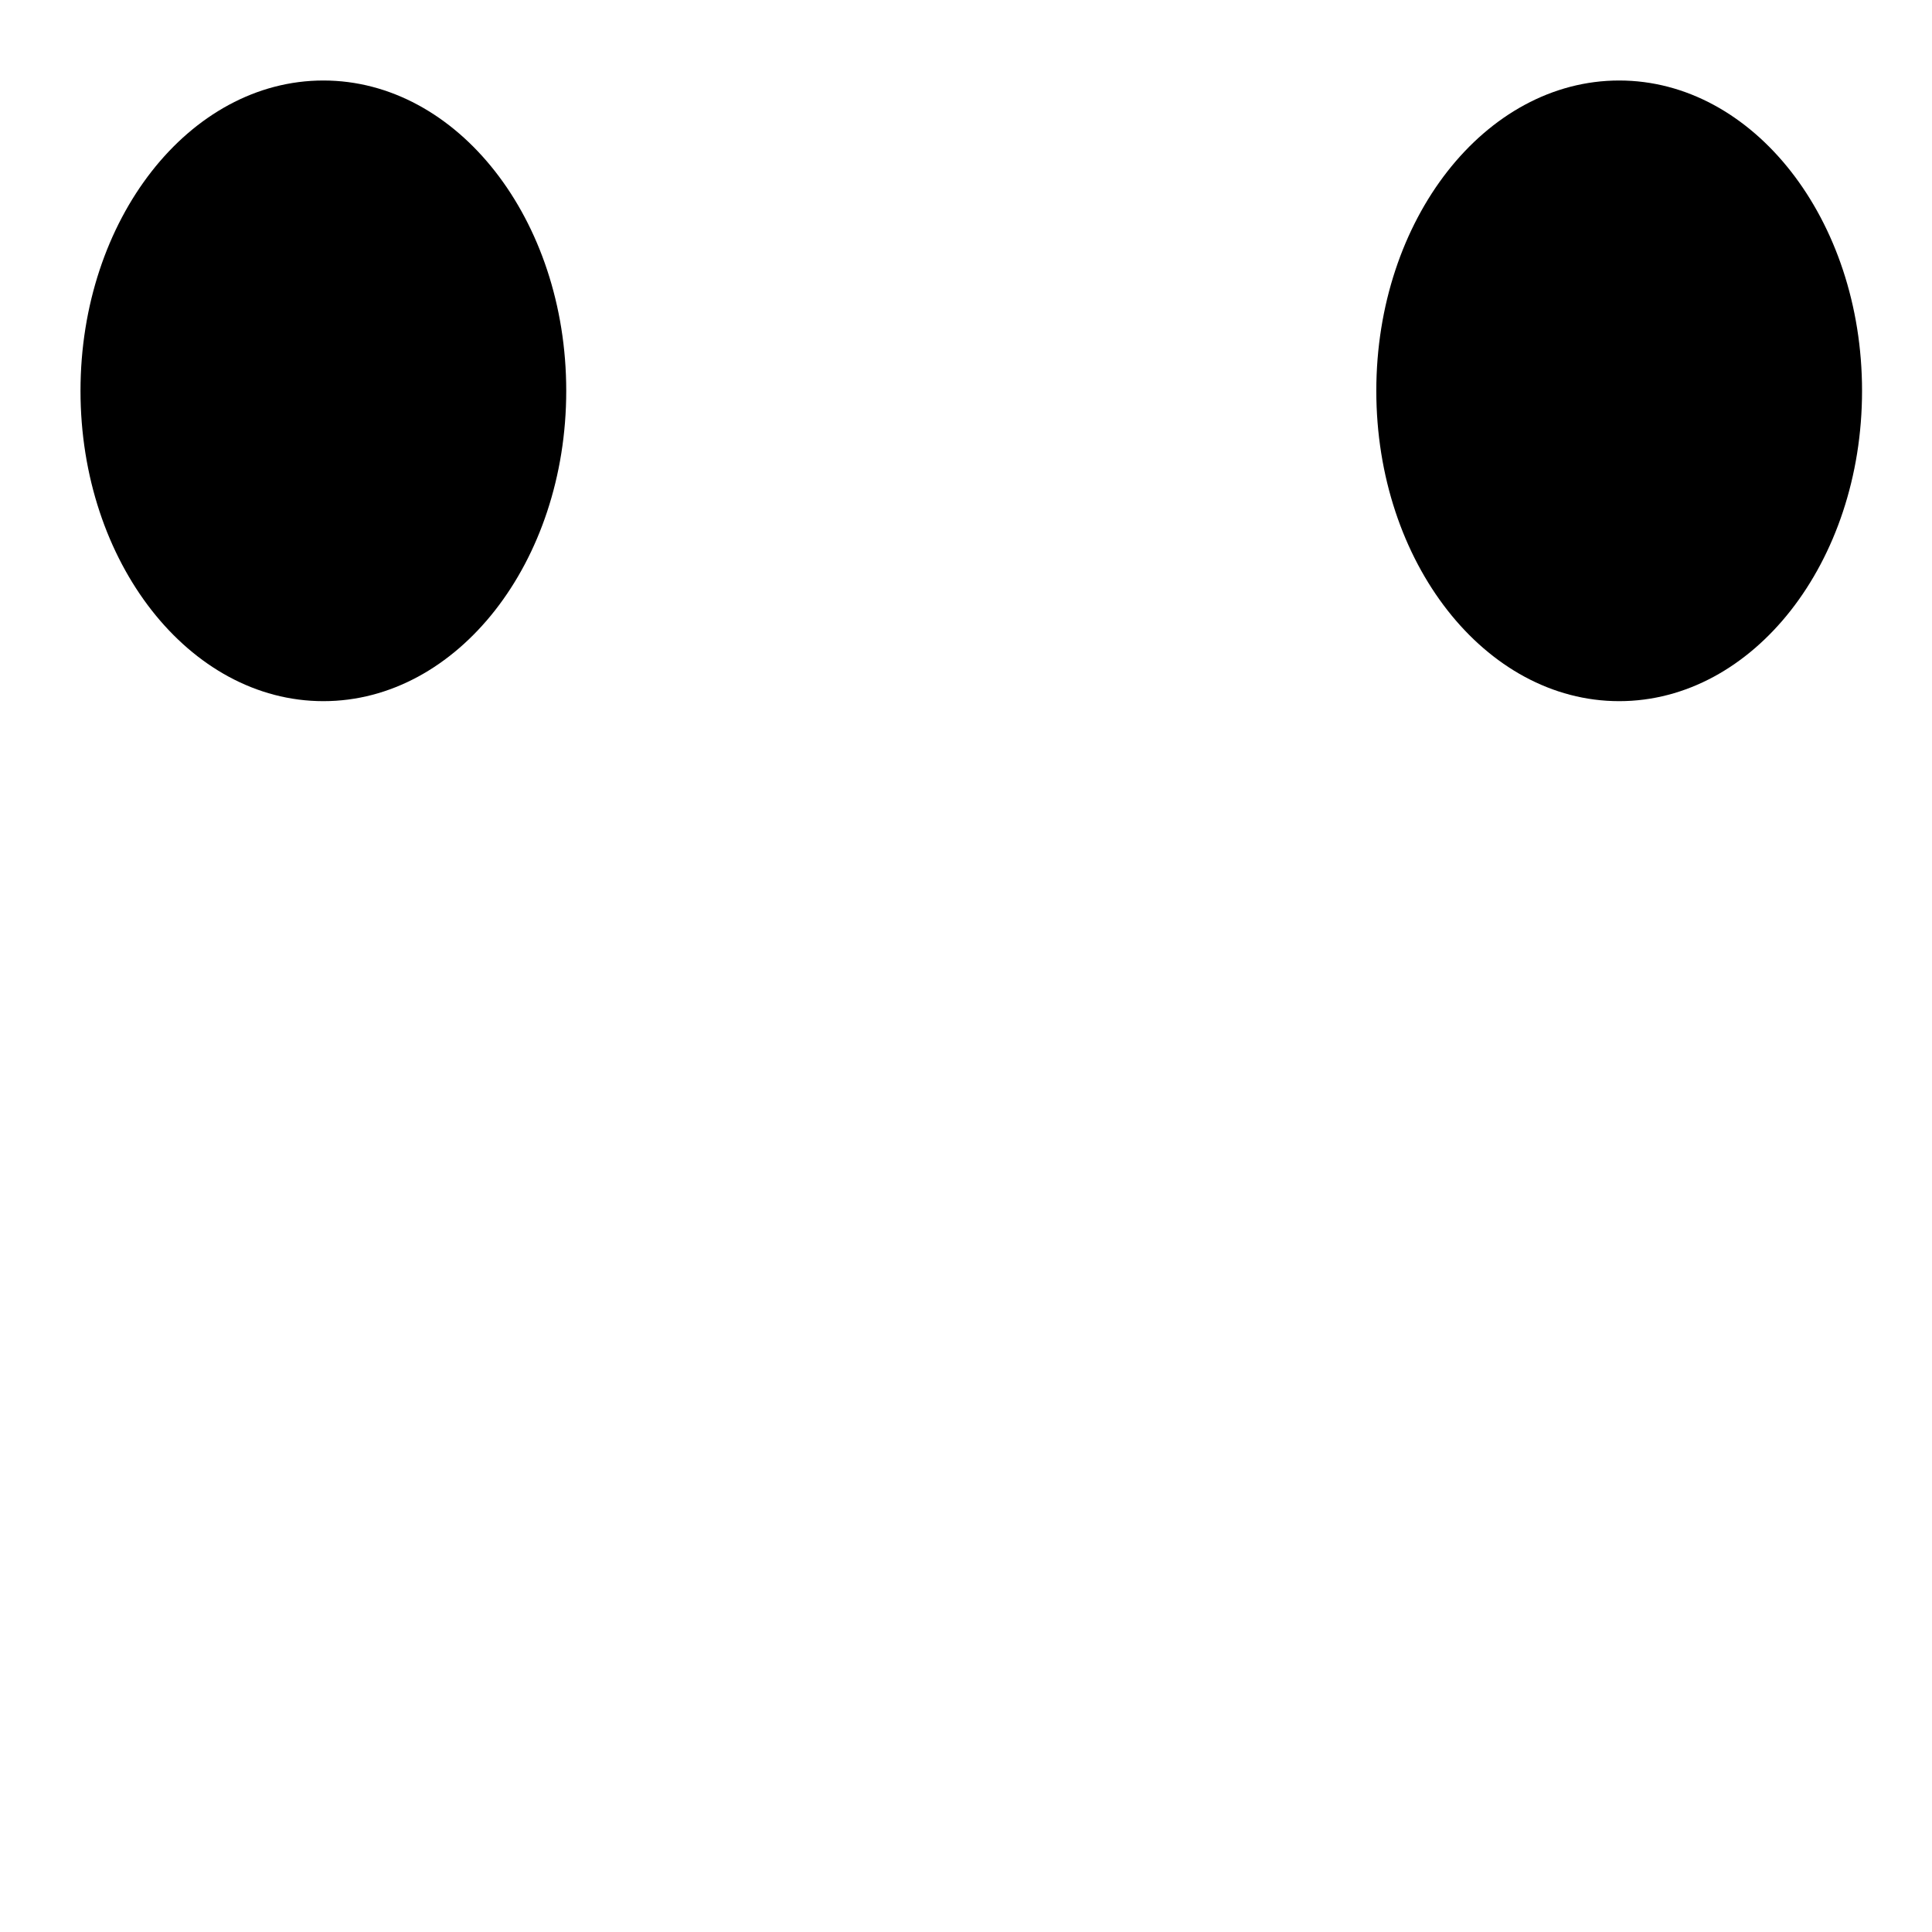
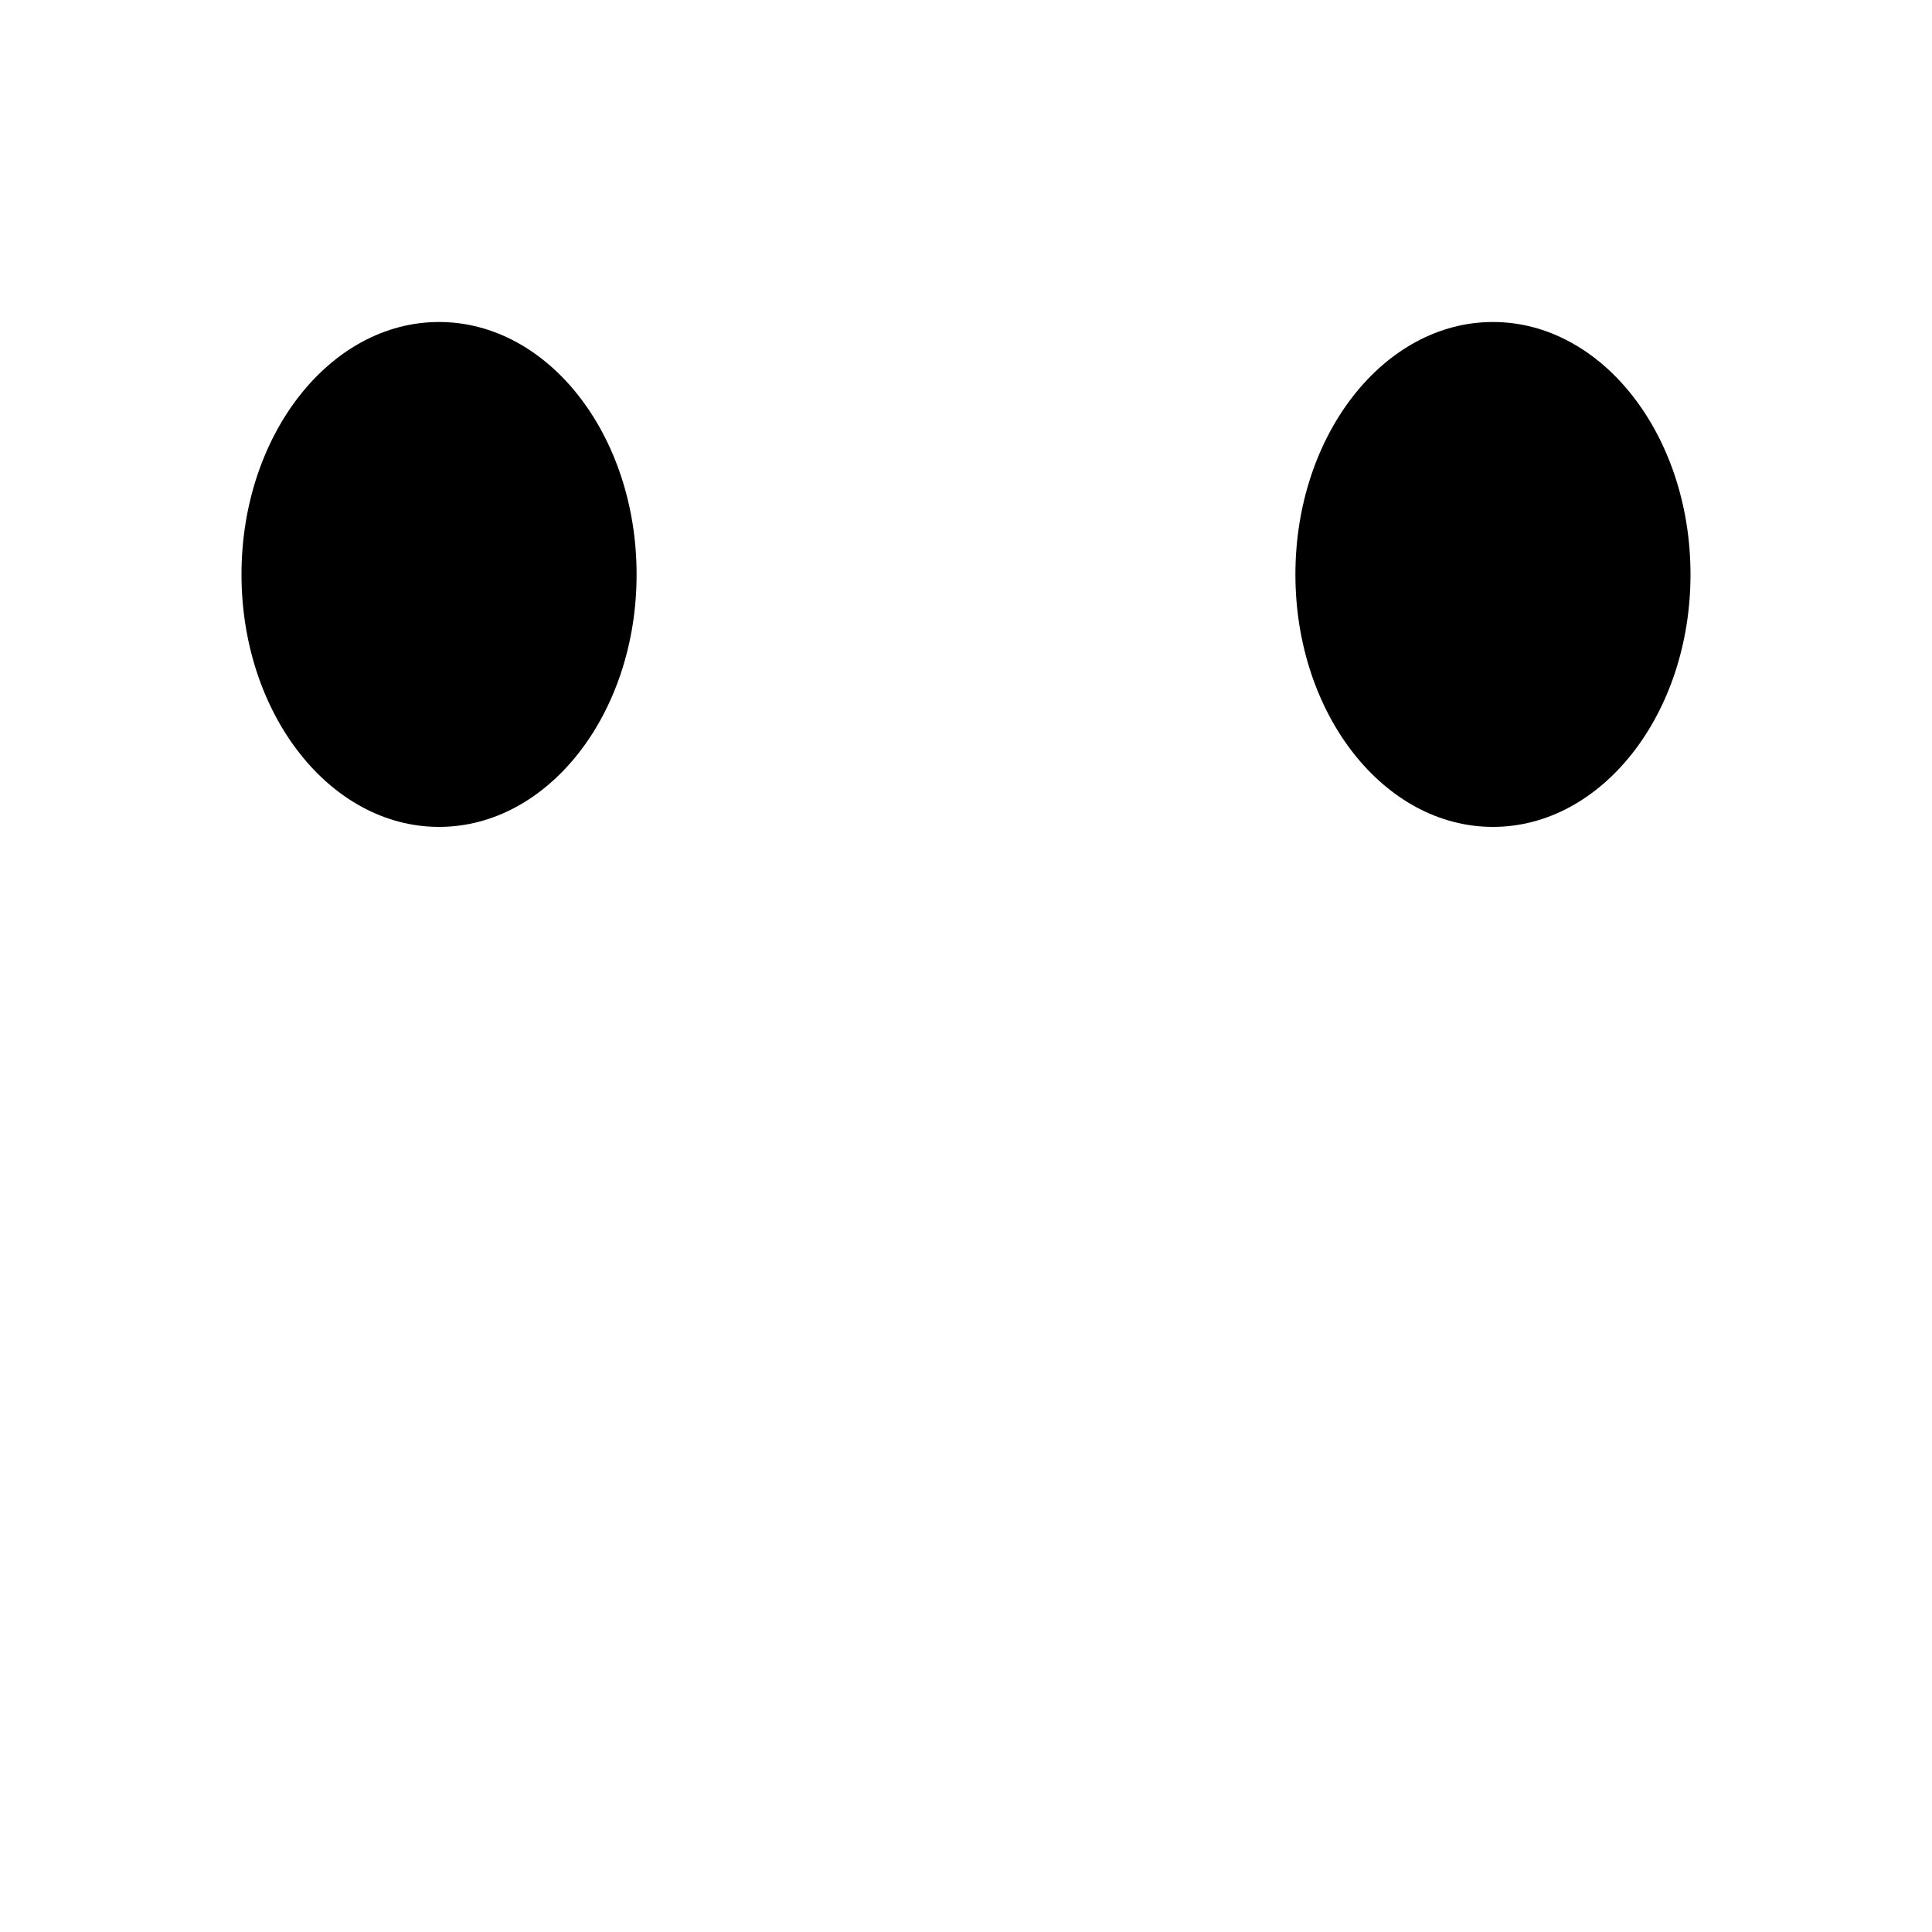
<svg xmlns="http://www.w3.org/2000/svg" width="24" height="24" viewBox="0 0 24 24">
-   <rect width="24" height="24" fill="none" />
-   <path d="M20.591,18.371c-1.322-.974-2.823-1.679-4.418-2.075-1.595-.395-3.253-.473-4.879-.229-1.626,.244-3.188,.805-4.596,1.651-1.409,.846-2.637,1.961-3.614,3.28" fill="none" stroke-linecap="round" stroke-width="3" />
-   <ellipse cx="4.017" cy="4.855" rx="3.017" ry="3.855" />
-   <ellipse cx="20.114" cy="4.855" rx="3.017" ry="3.855" />
+   <path d="M18.934,18.129c-1.075-.792-2.296-1.366-3.594-1.687-1.297-.322-2.646-.385-3.968-.186-1.322,.199-2.593,.655-3.738,1.343-1.146,.688-2.145,1.595-2.94,2.668" fill="none" stroke-linecap="round" stroke-width="2" />
+   <ellipse cx="5.454" cy="7.136" rx="2.454" ry="3.136" />
+   <ellipse cx="18.546" cy="7.136" rx="2.454" ry="3.136" />
</svg>
